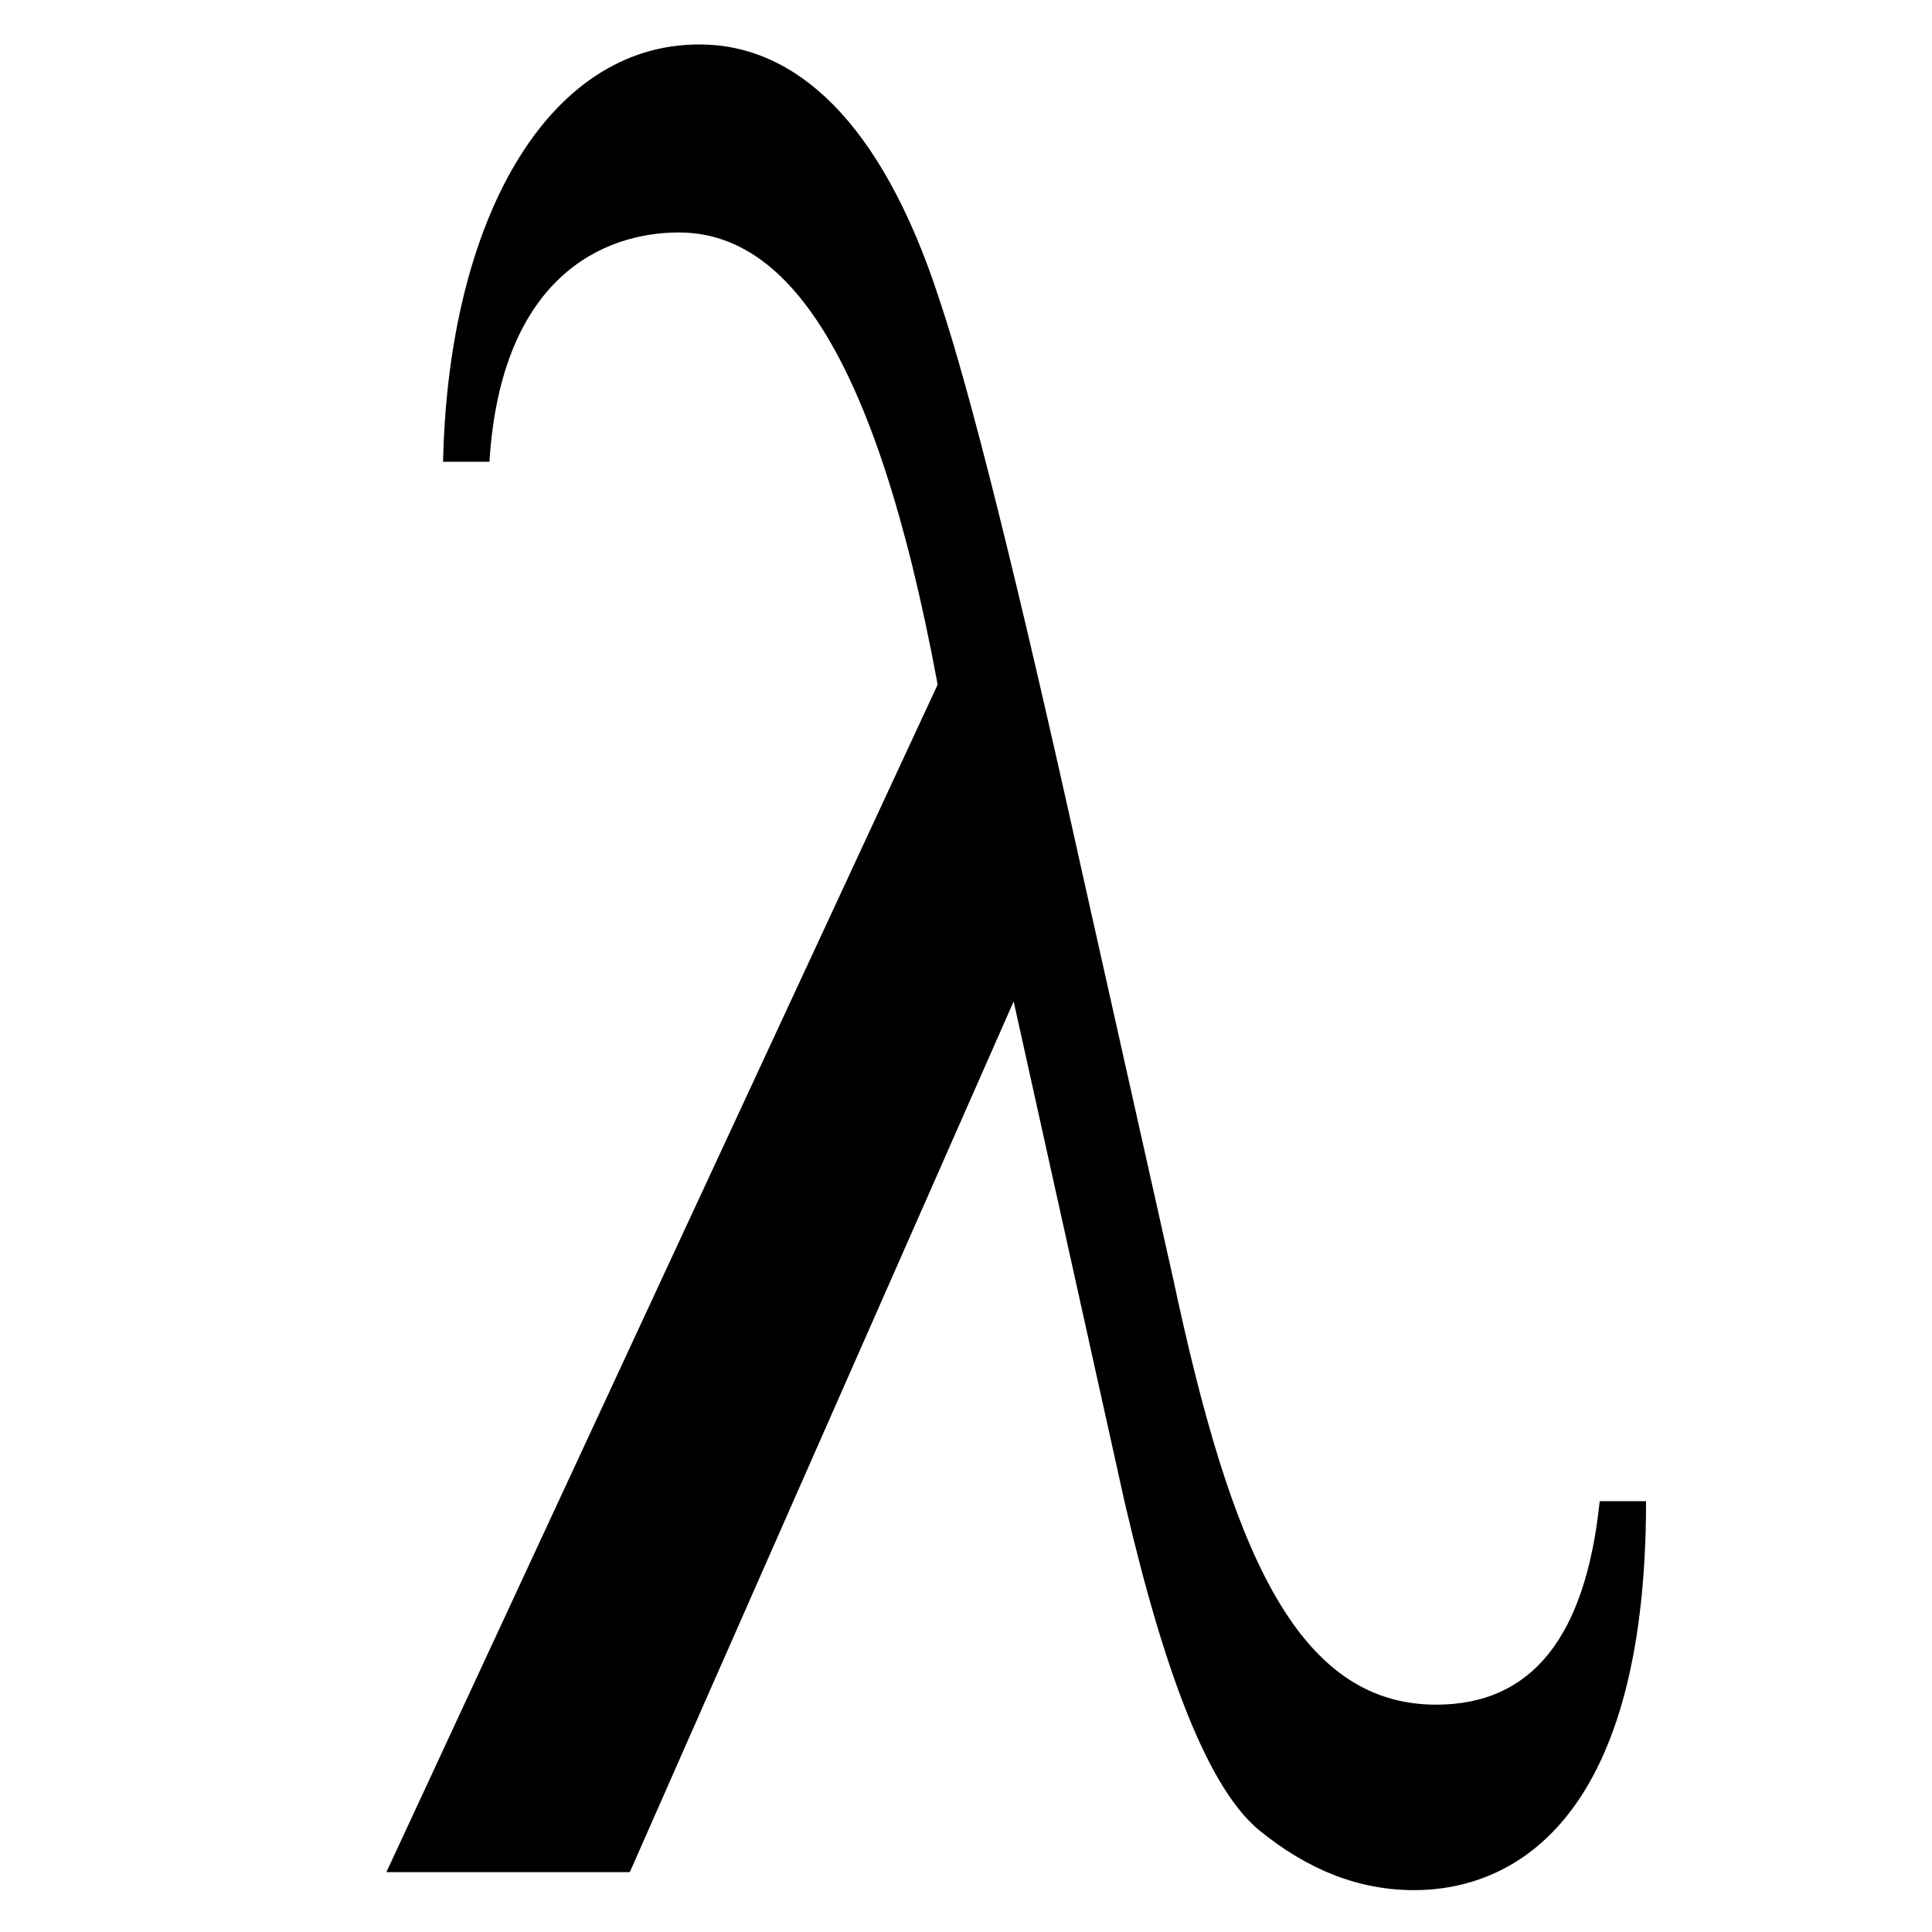
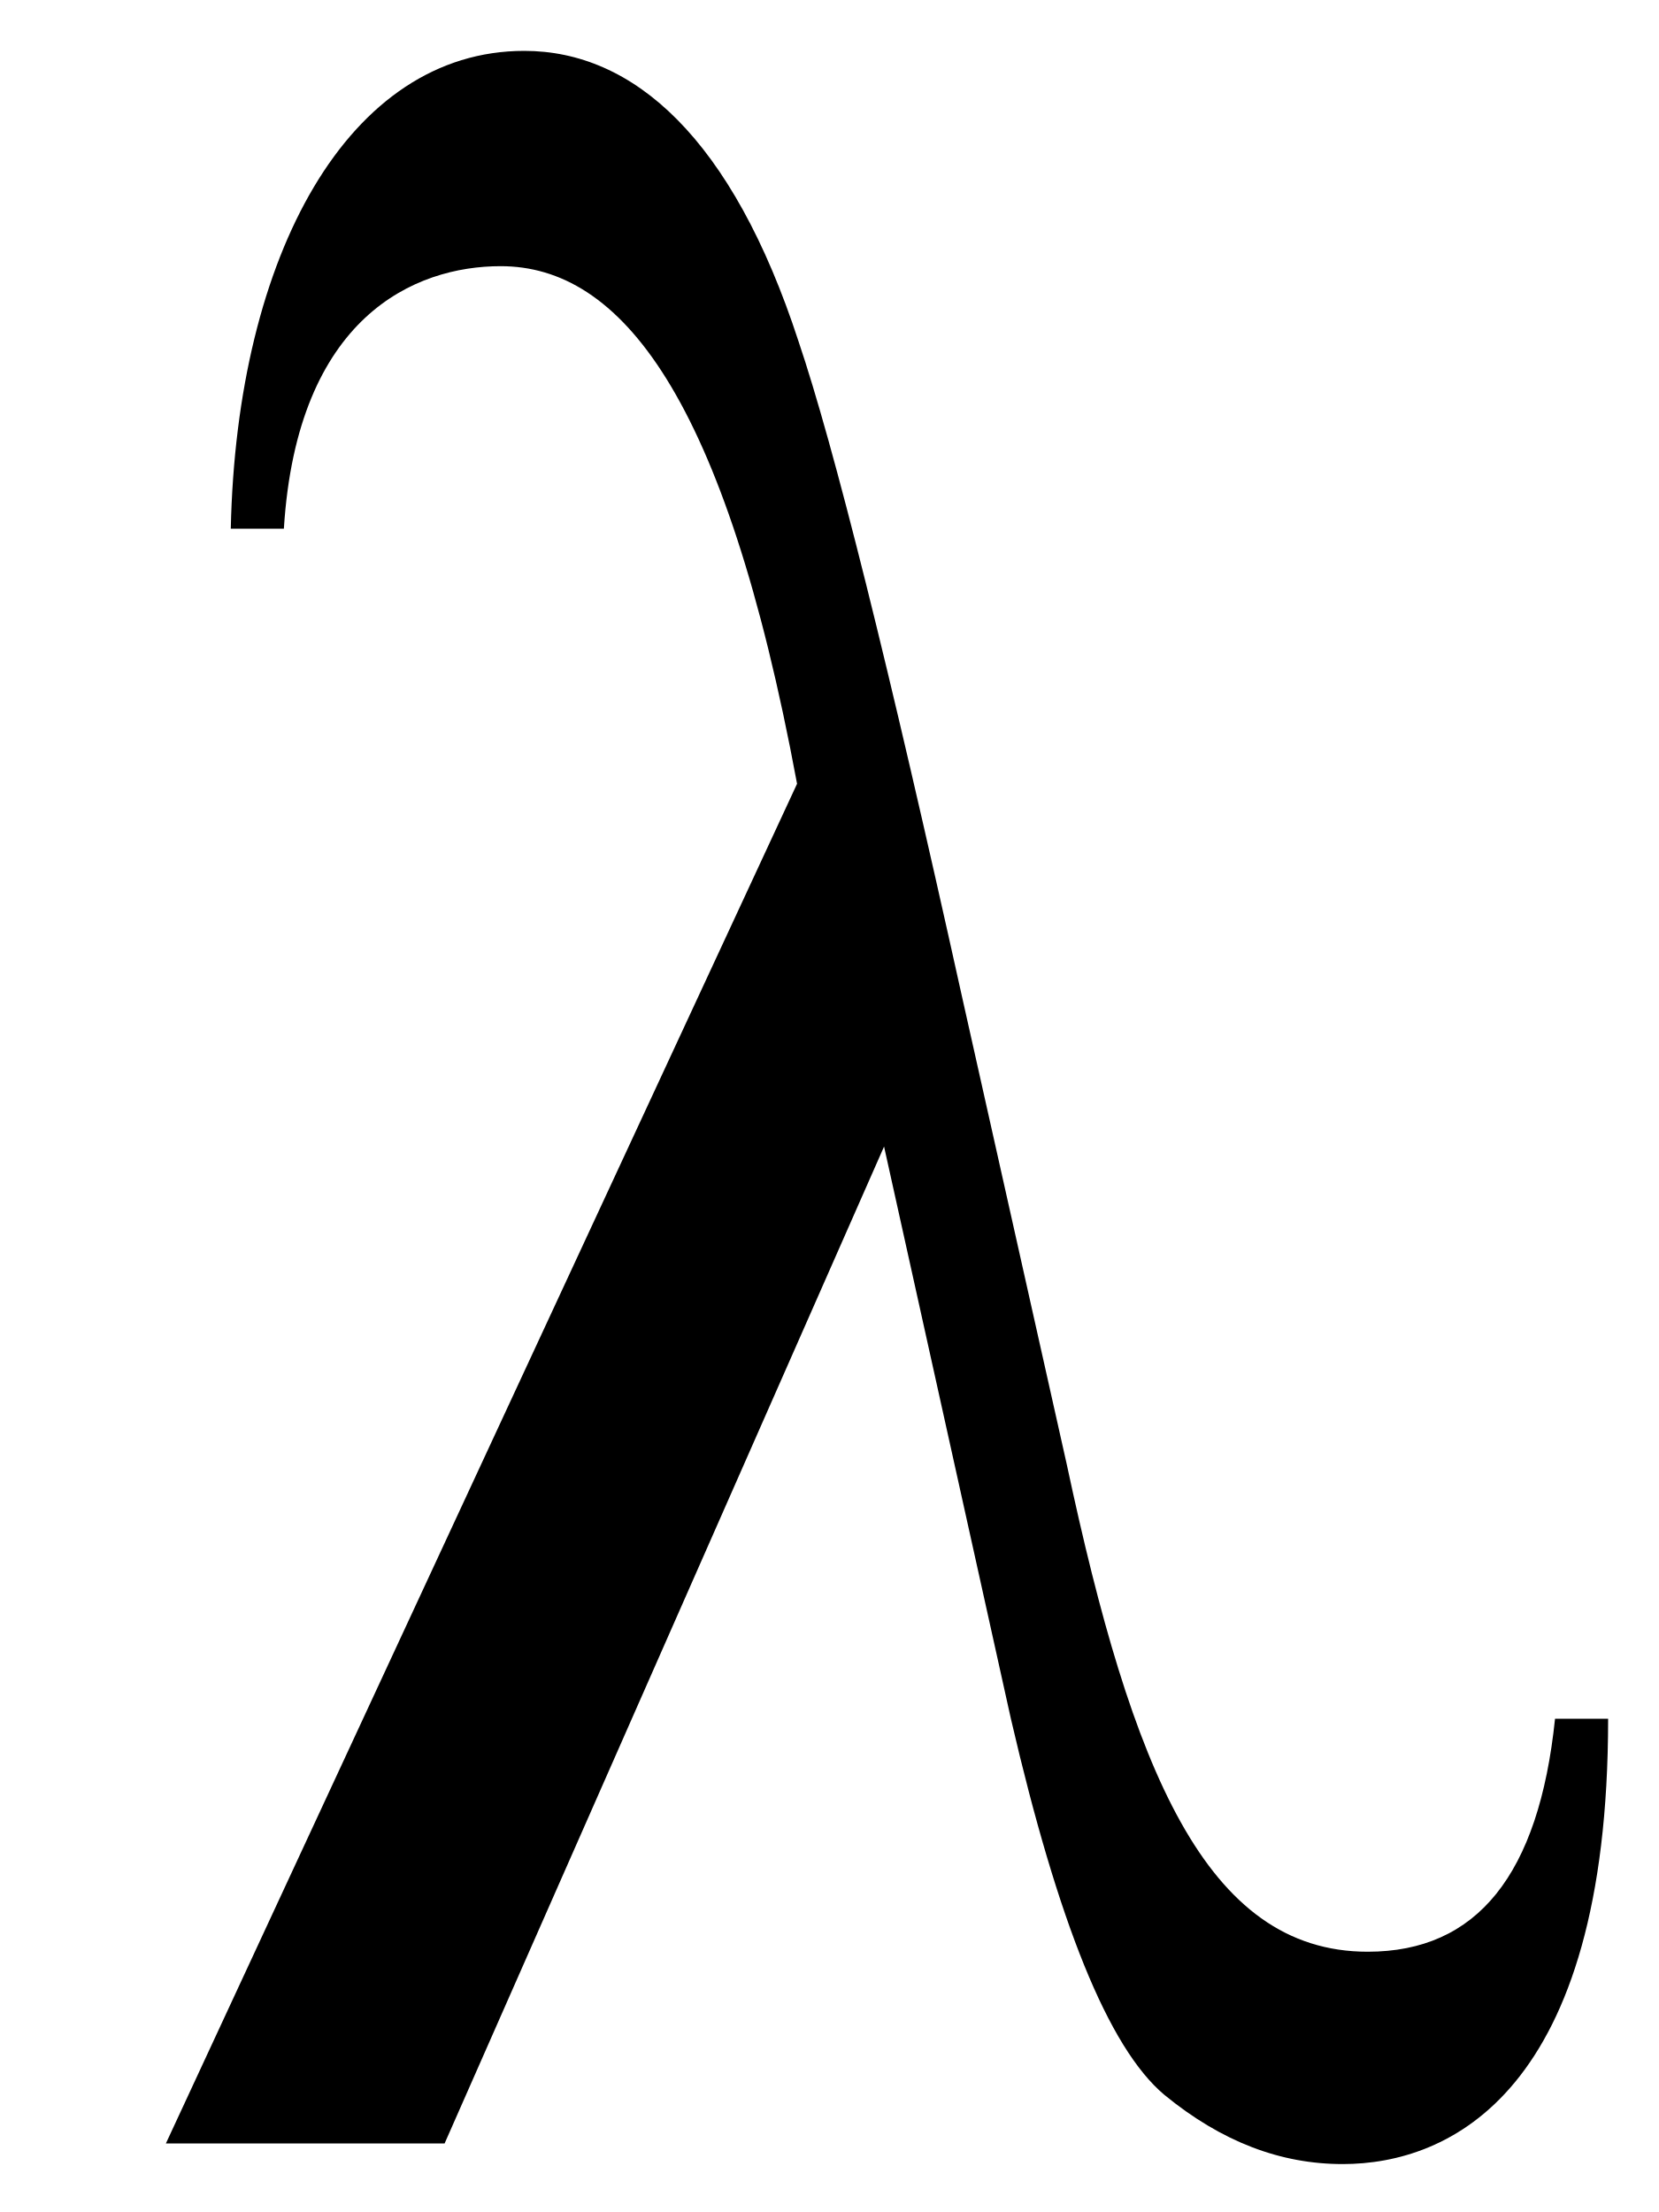
- <svg xmlns="http://www.w3.org/2000/svg" version="1.0" width="24" height="24" viewBox="0 0 400 600">
+ <svg xmlns="http://www.w3.org/2000/svg" version="1.0" width="18" height="24" viewBox="0 0 400 600">
  <path transform="translate(10,587) scale(0.4,-0.4)" d="M967,302     C956,196,914,144,840,144     C730,144,680,268,636,474L565,791     C515,1017,478,1165,454,1236     C409,1374,342,1433,268,1433     C149,1433,73,1295,69,1109H105     C114,1253,194,1287,252,1287     C333,1287,404,1200,453,936     L25,14H214L512,690L598,302     C630,164,664,79,702,47     C741,15,781,0,823,0     C895,0,1003,48,1003,302Z" />
</svg>
